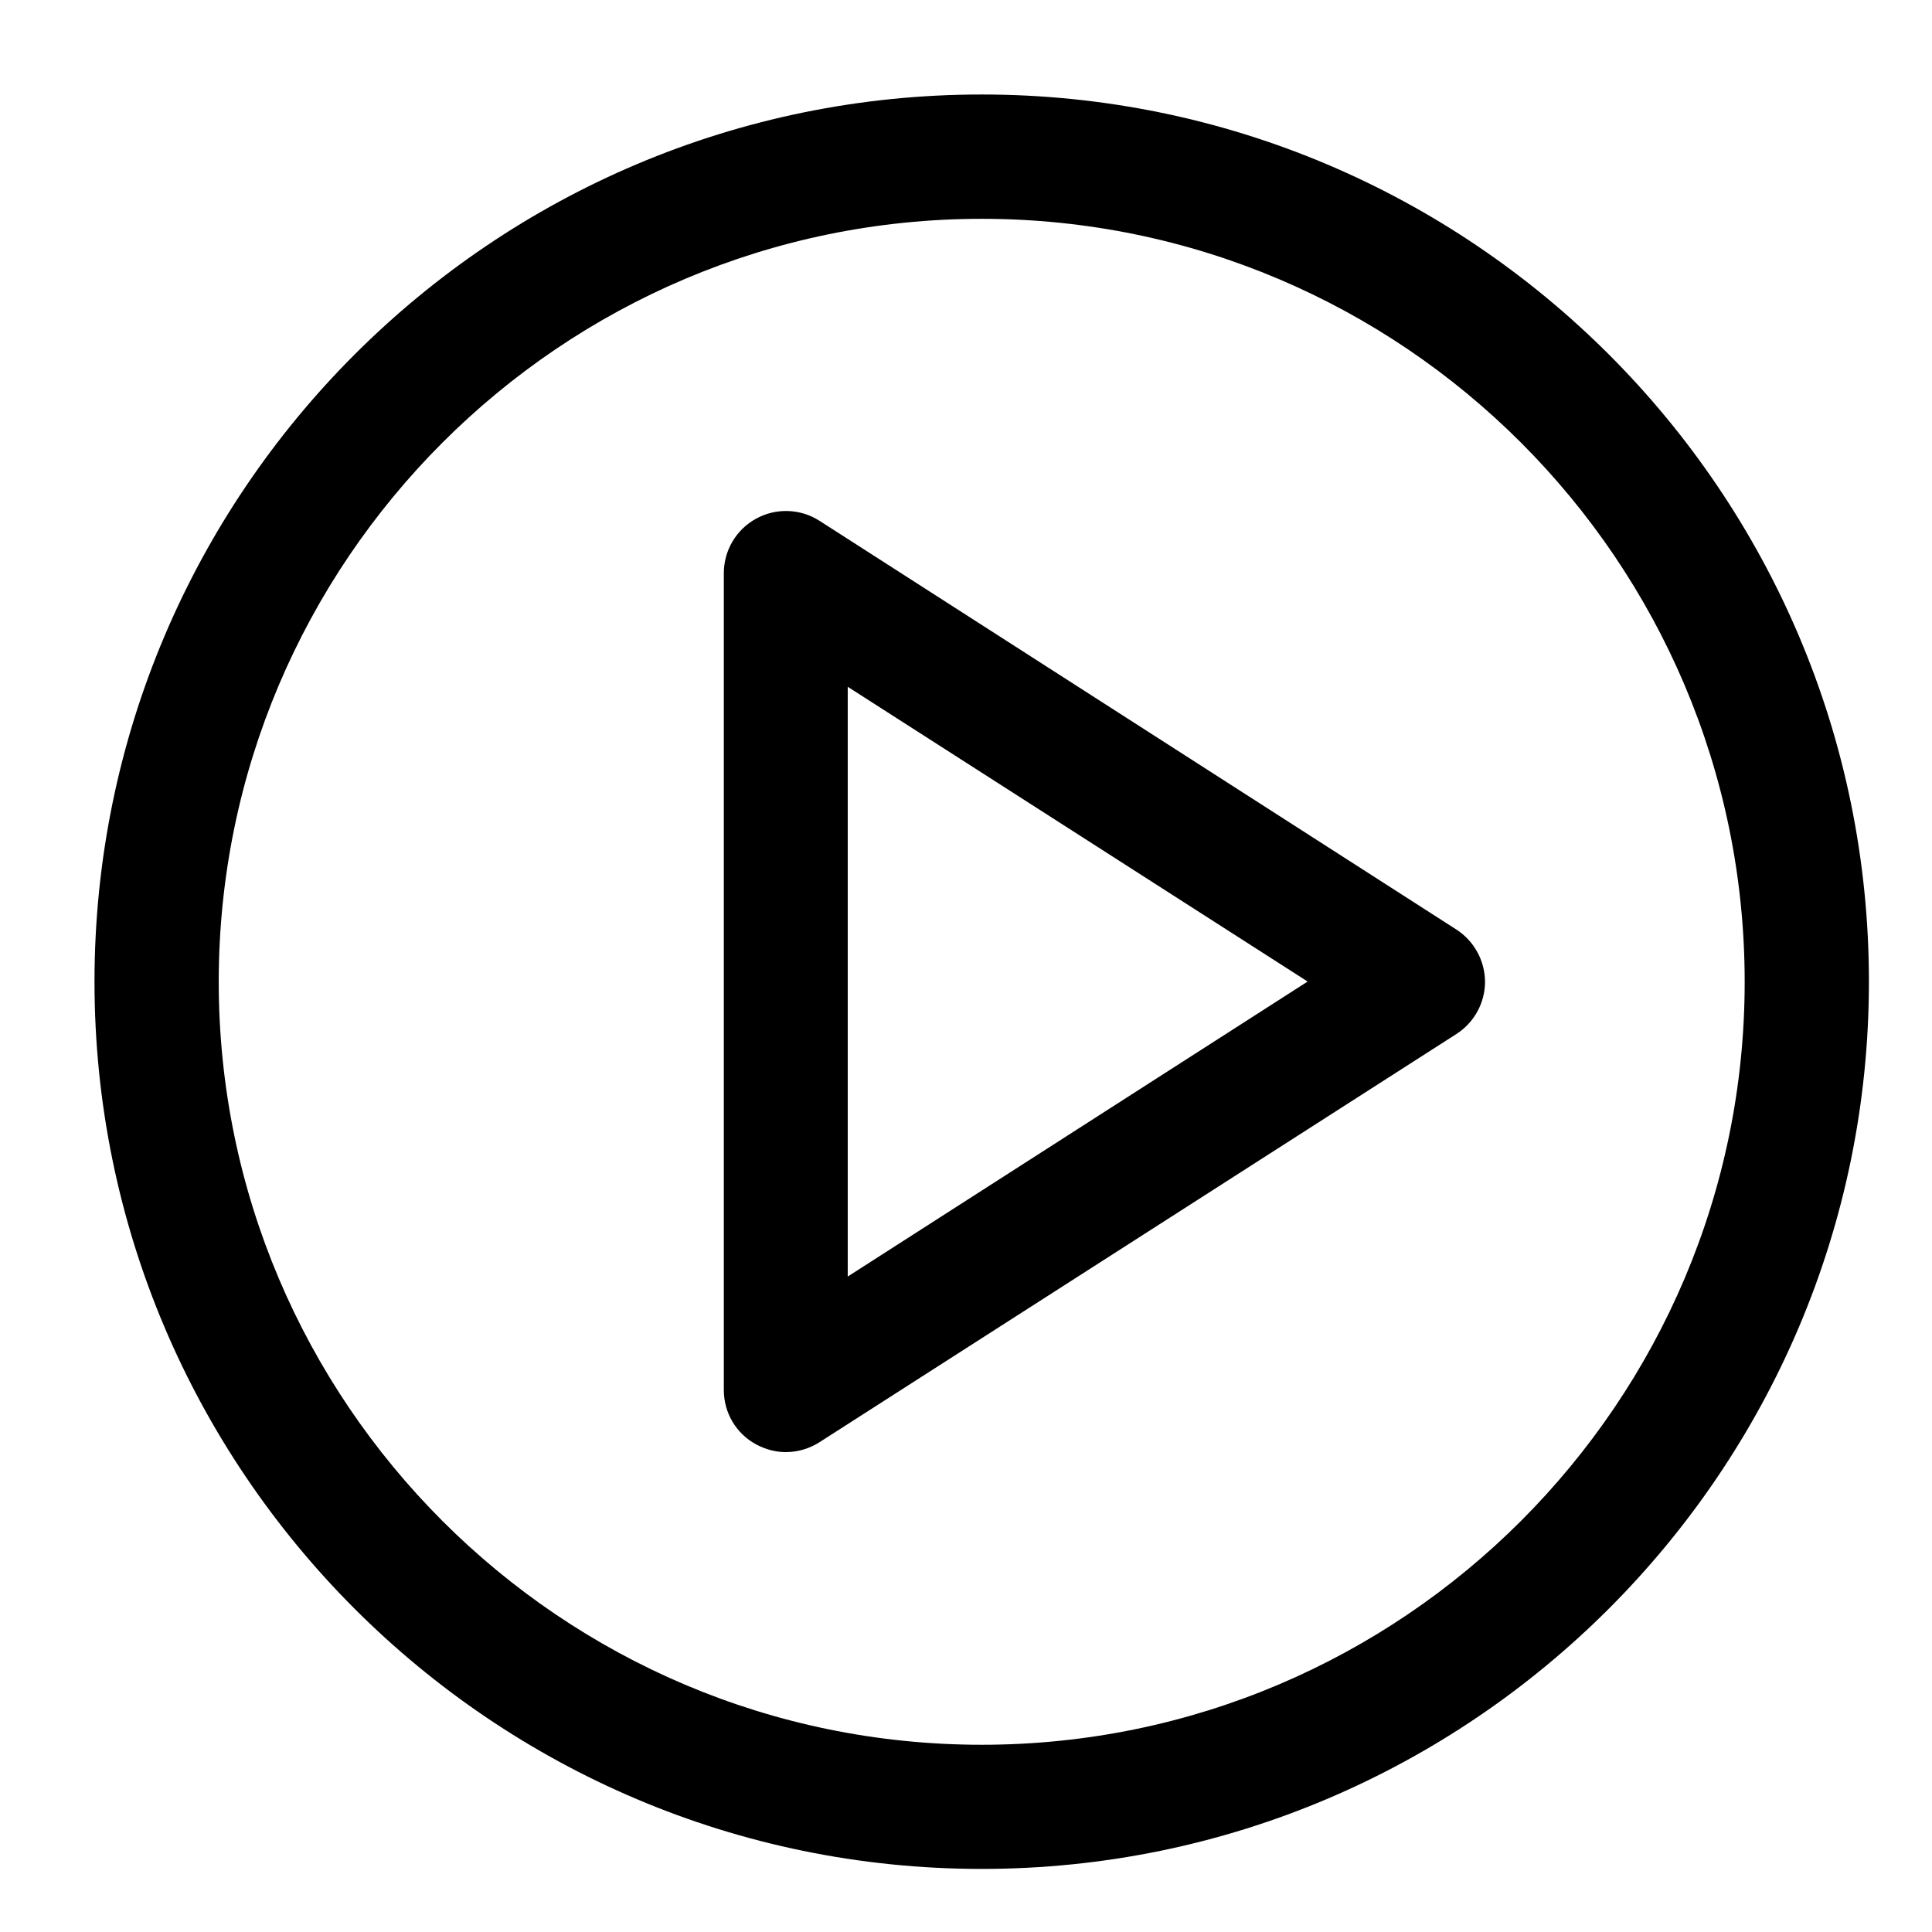
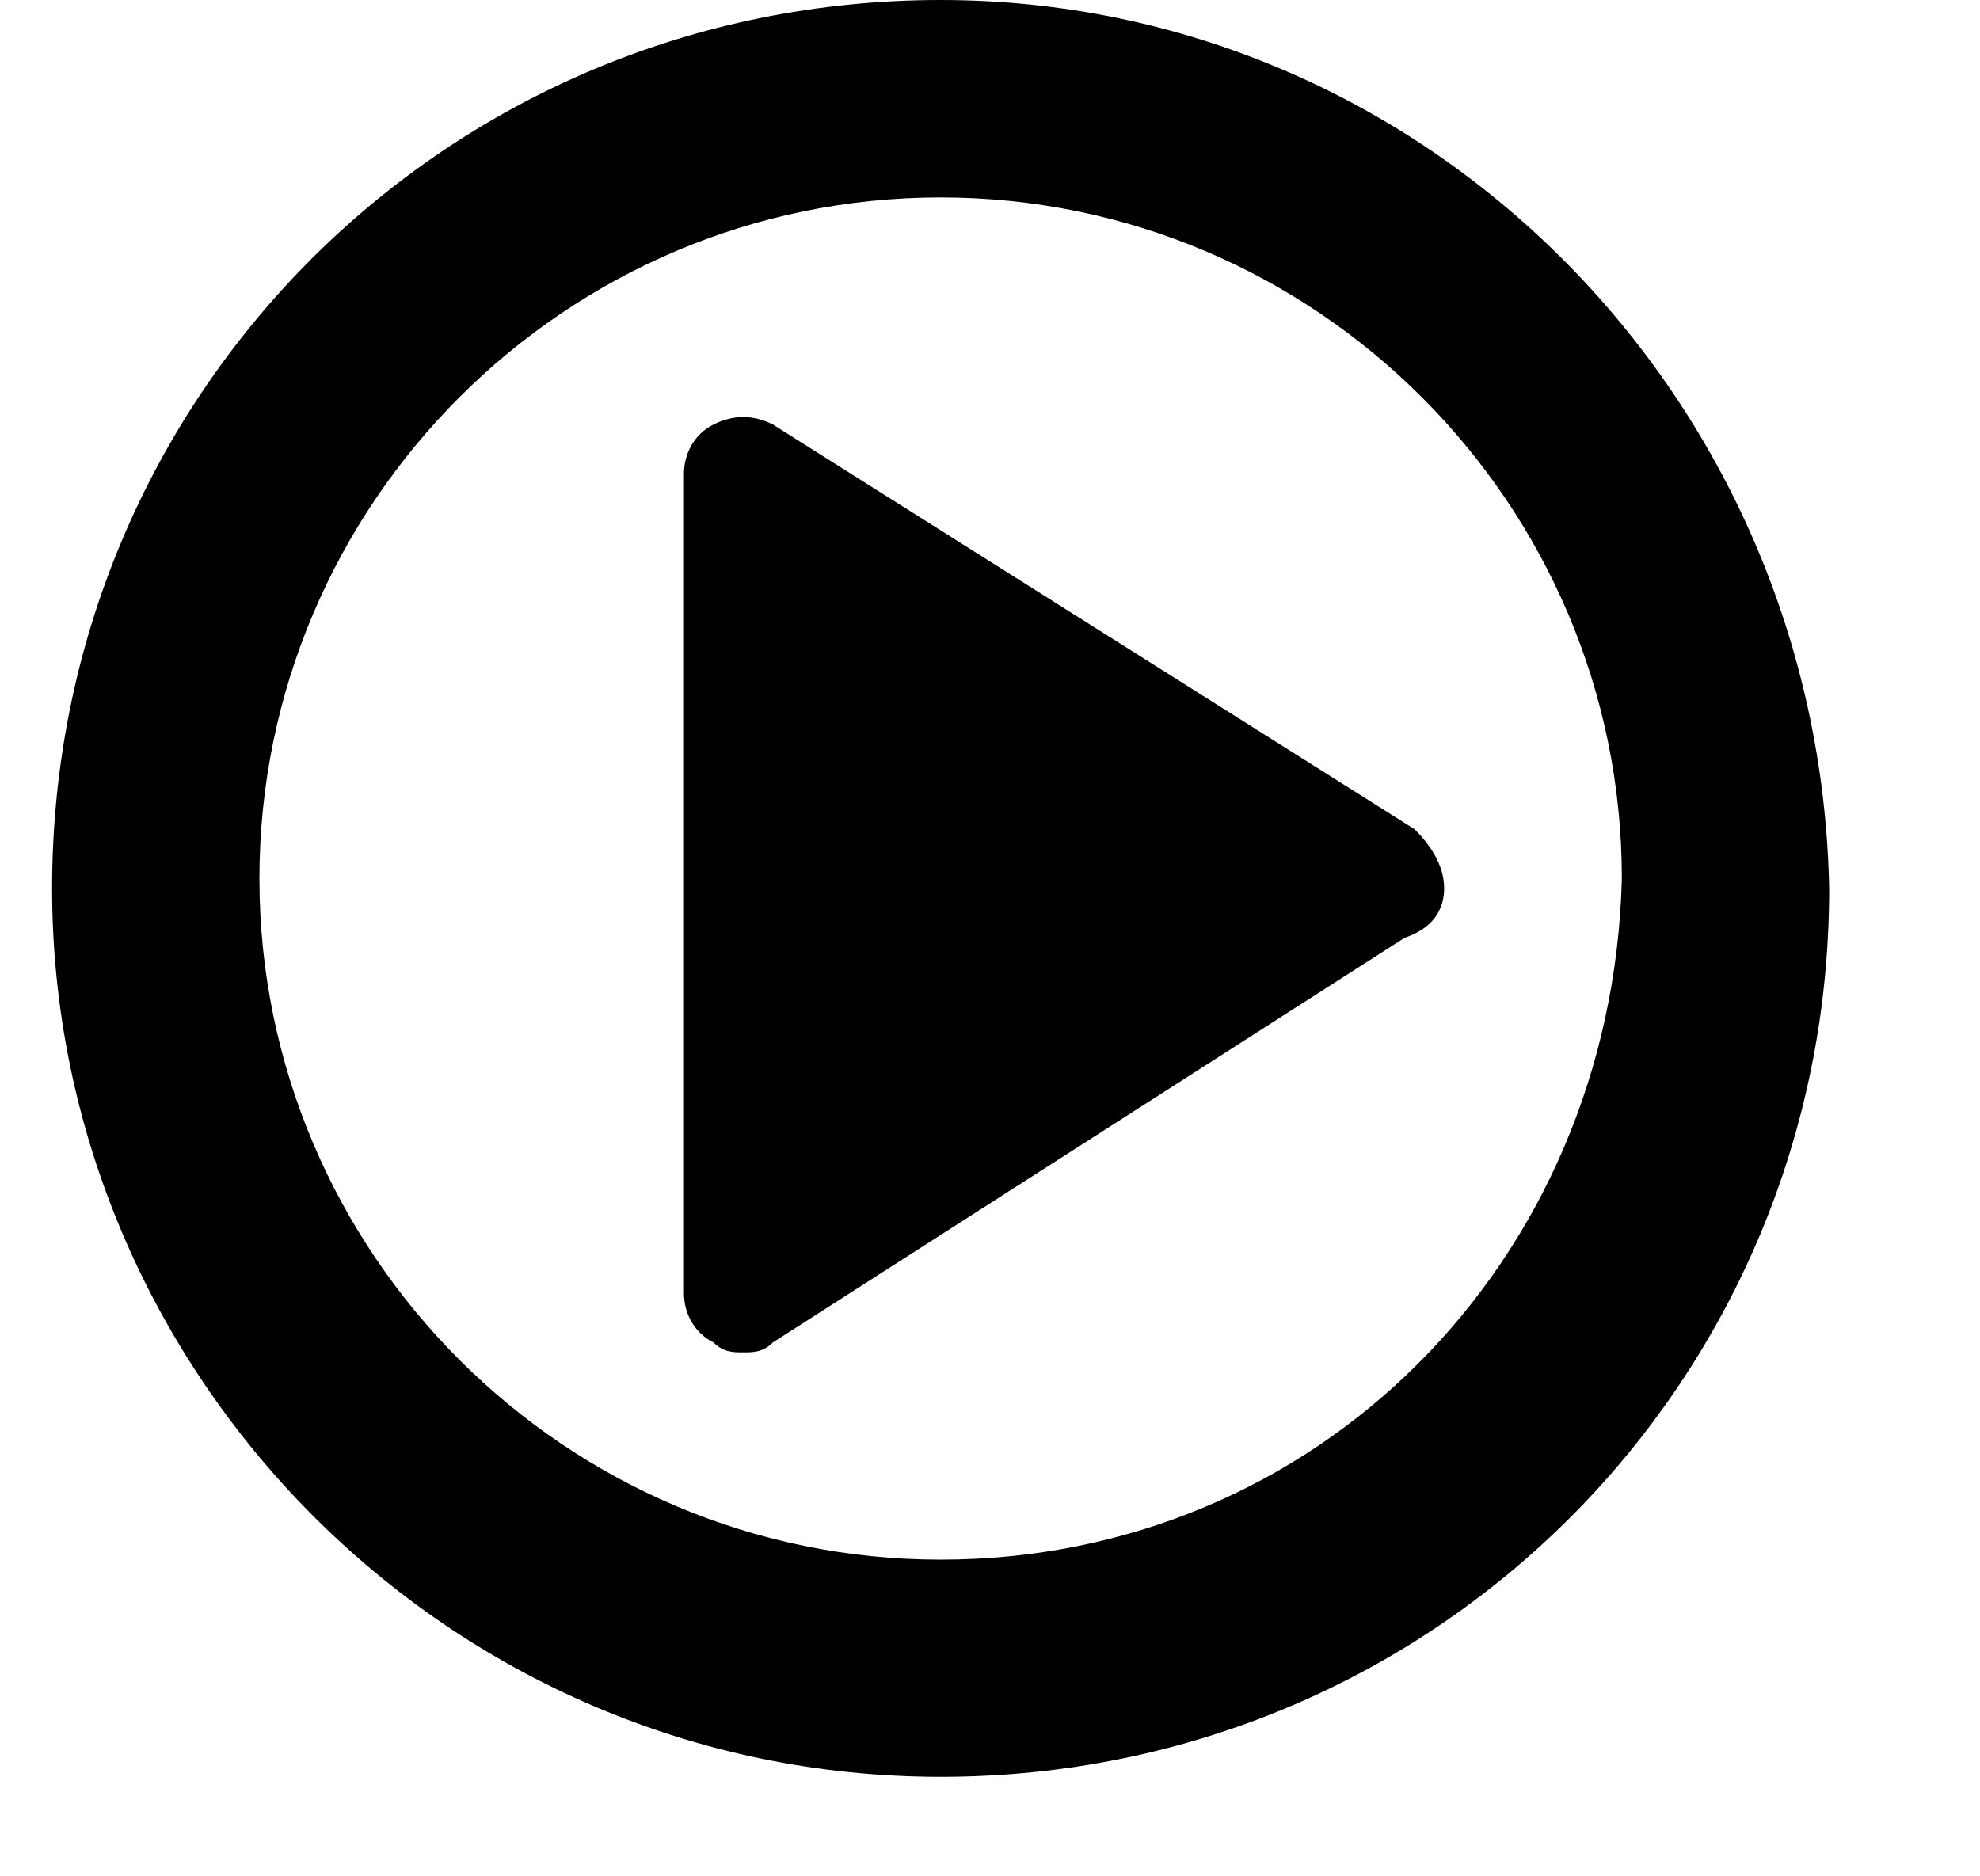
- <svg xmlns="http://www.w3.org/2000/svg" width="23" height="23" viewBox="-1.125 -1.125 23 23" overflow="visible">
-   <path d="M10.562 0C4.735 0 0 4.735 0 10.562c0 5.825 4.738 10.562 10.562 10.562 5.825 0 10.562-4.739 10.562-10.562C21.125 4.734 16.39 0 10.562 0zm0 19.646c-5.007 0-9.083-4.075-9.083-9.083 0-5.007 4.076-9.083 9.083-9.083 5.008 0 9.083 4.076 9.083 9.083.001 5.005-4.075 9.083-9.083 9.083zm5.651-9.705L8.631 5.075a.74.74 0 0 0-1.139.623v9.725c0 .271.146.518.384.647.112.06.232.092.354.092a.748.748 0 0 0 .401-.118l7.583-4.86a.741.741 0 0 0 .34-.62.747.747 0 0 0-.341-.623zm-7.246 4.131V7.051l5.475 3.509-5.475 3.512z" />
+ <svg xmlns="http://www.w3.org/2000/svg" width="19" height="18" viewBox="0 0 19 19">
+   <path d="M9 0C4 0 0 4 0 9c0 4.9 4 9 9 9s9-4 9-9c-.1-5-4.1-9-9-9zm0 15.8c-3.8 0-6.9-3.1-6.9-6.9C2.1 5.1 5.2 2 9 2c3.8 0 6.9 3.1 6.9 6.9-.1 3.9-3.1 6.9-6.9 6.9zm4.8-7.4L7.3 4.3c-.2-.1-.4-.1-.6 0-.2.1-.3.3-.3.5v8.3c0 .2.1.4.3.5.1.1.2.1.3.1.1 0 .2 0 .3-.1l6.4-4.1c.3-.1.4-.3.4-.5s-.1-.4-.3-.6z" />
</svg>
